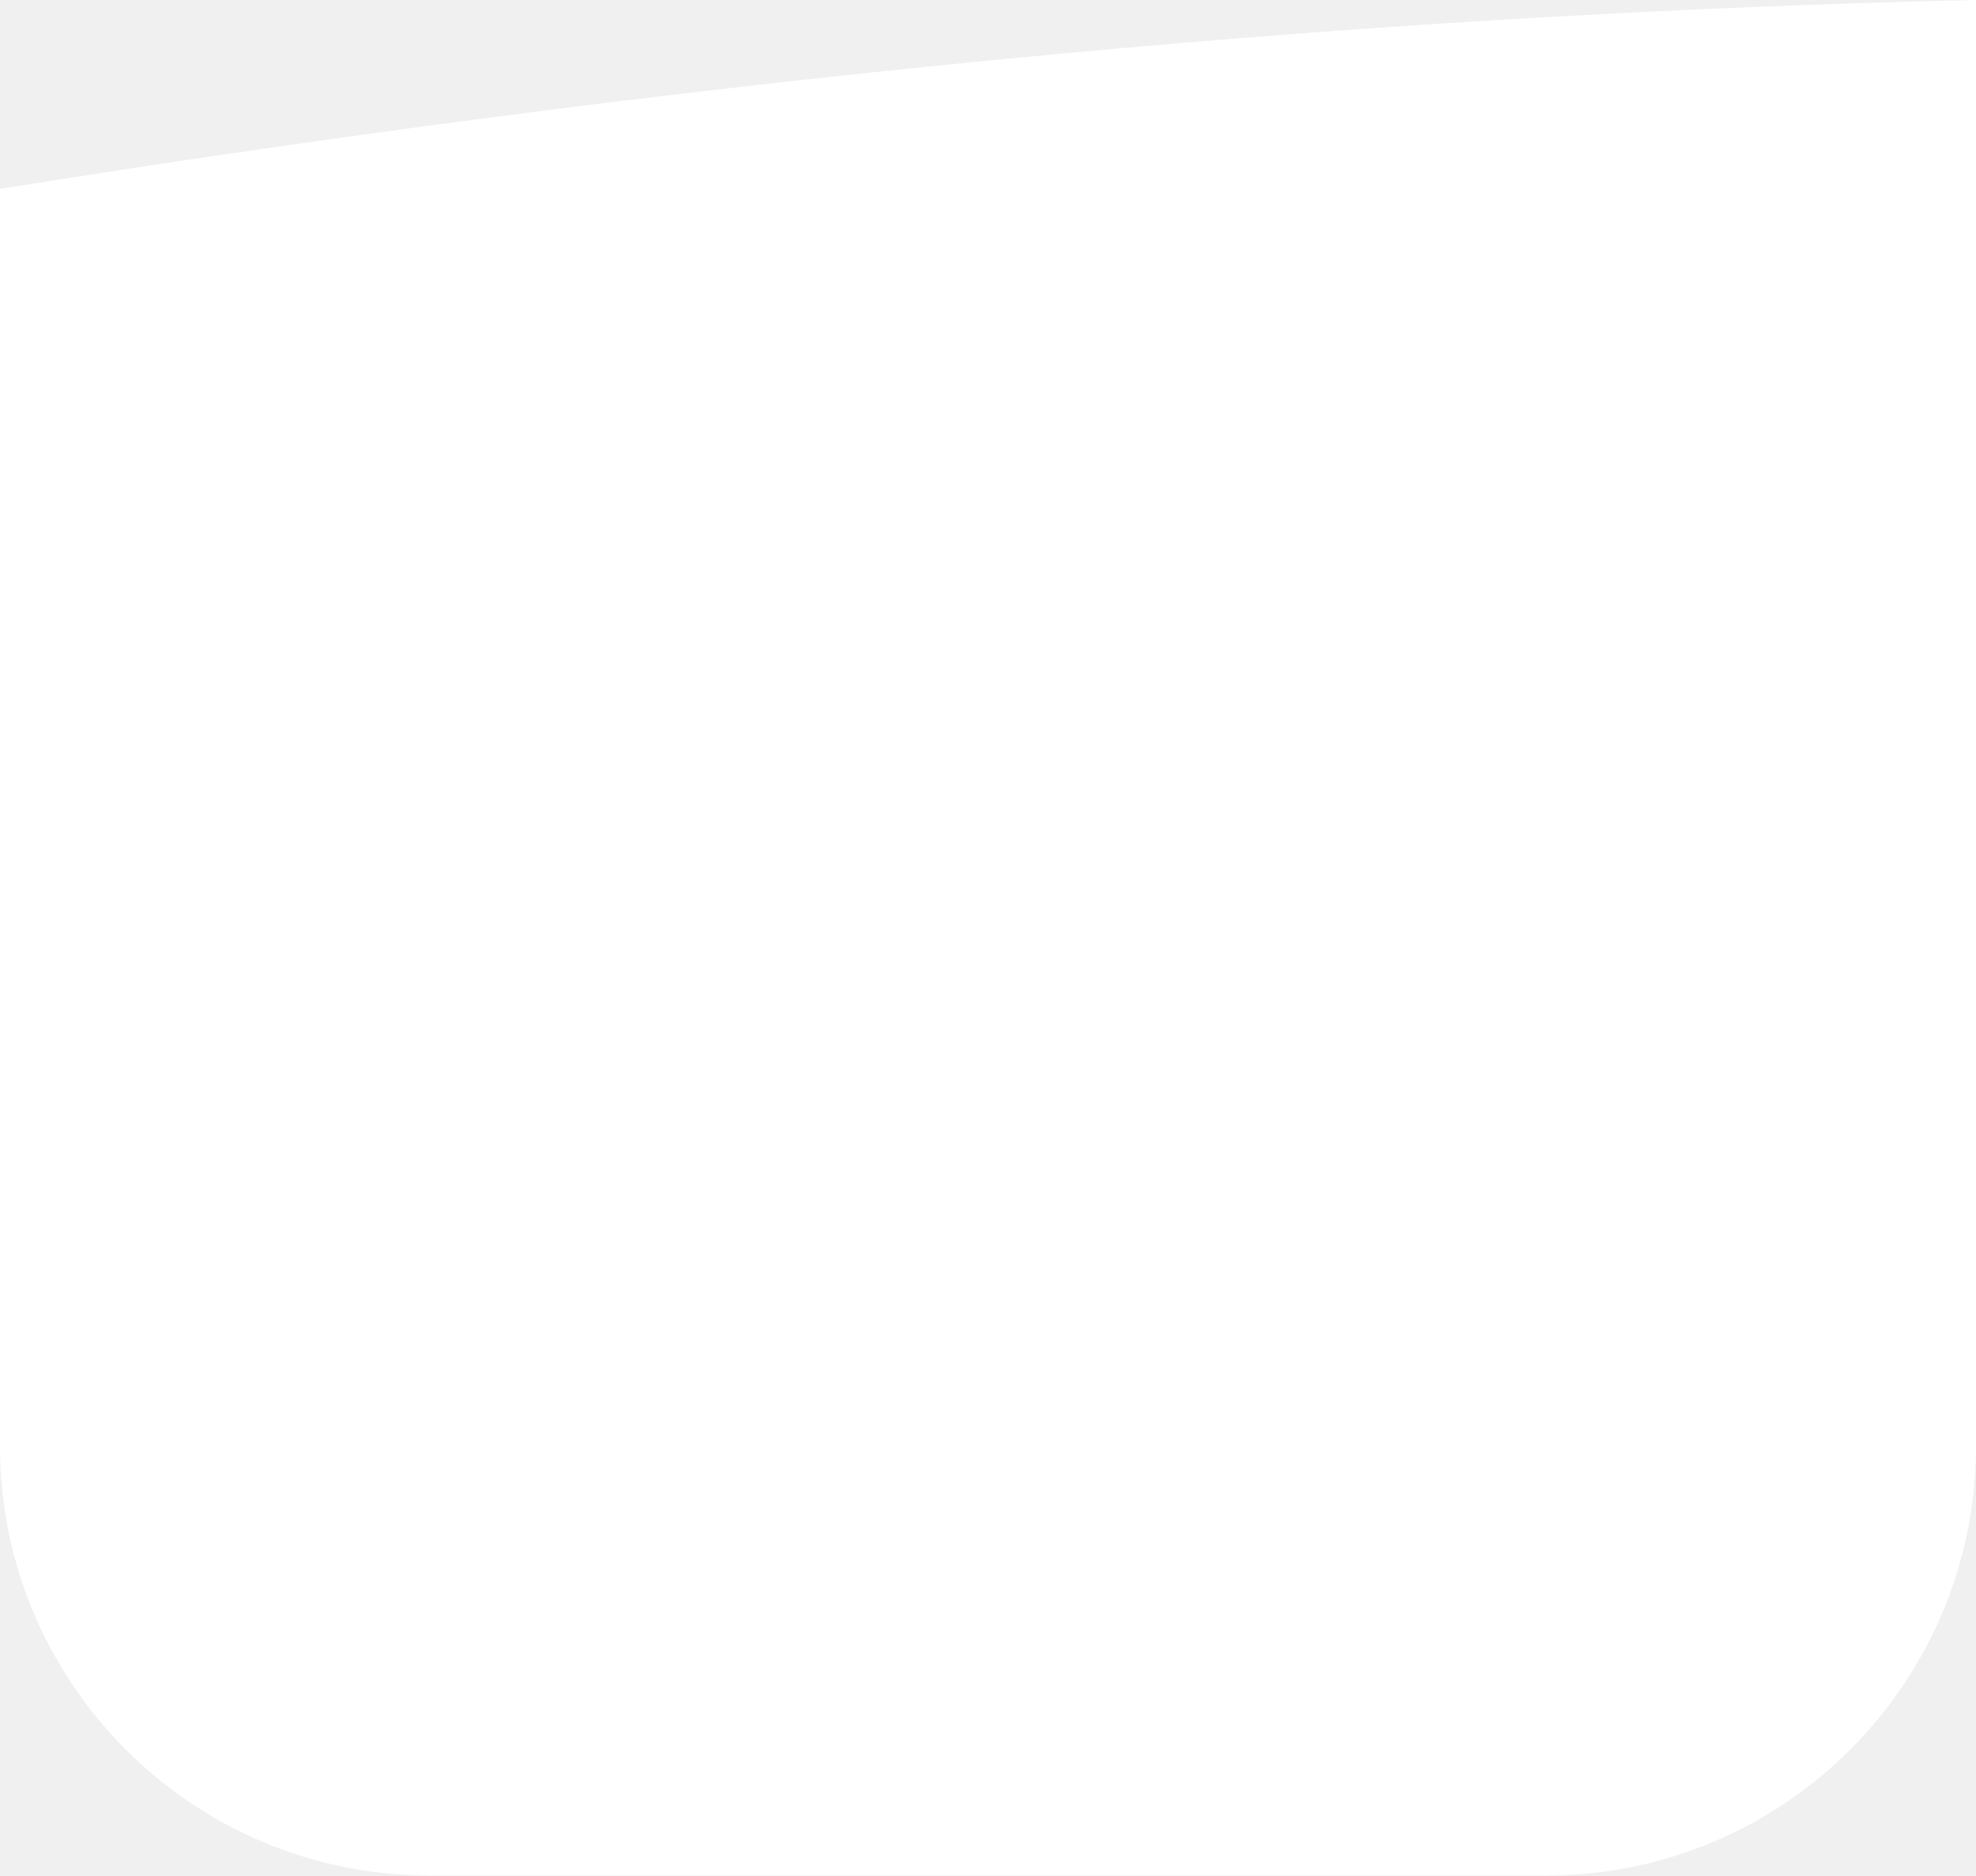
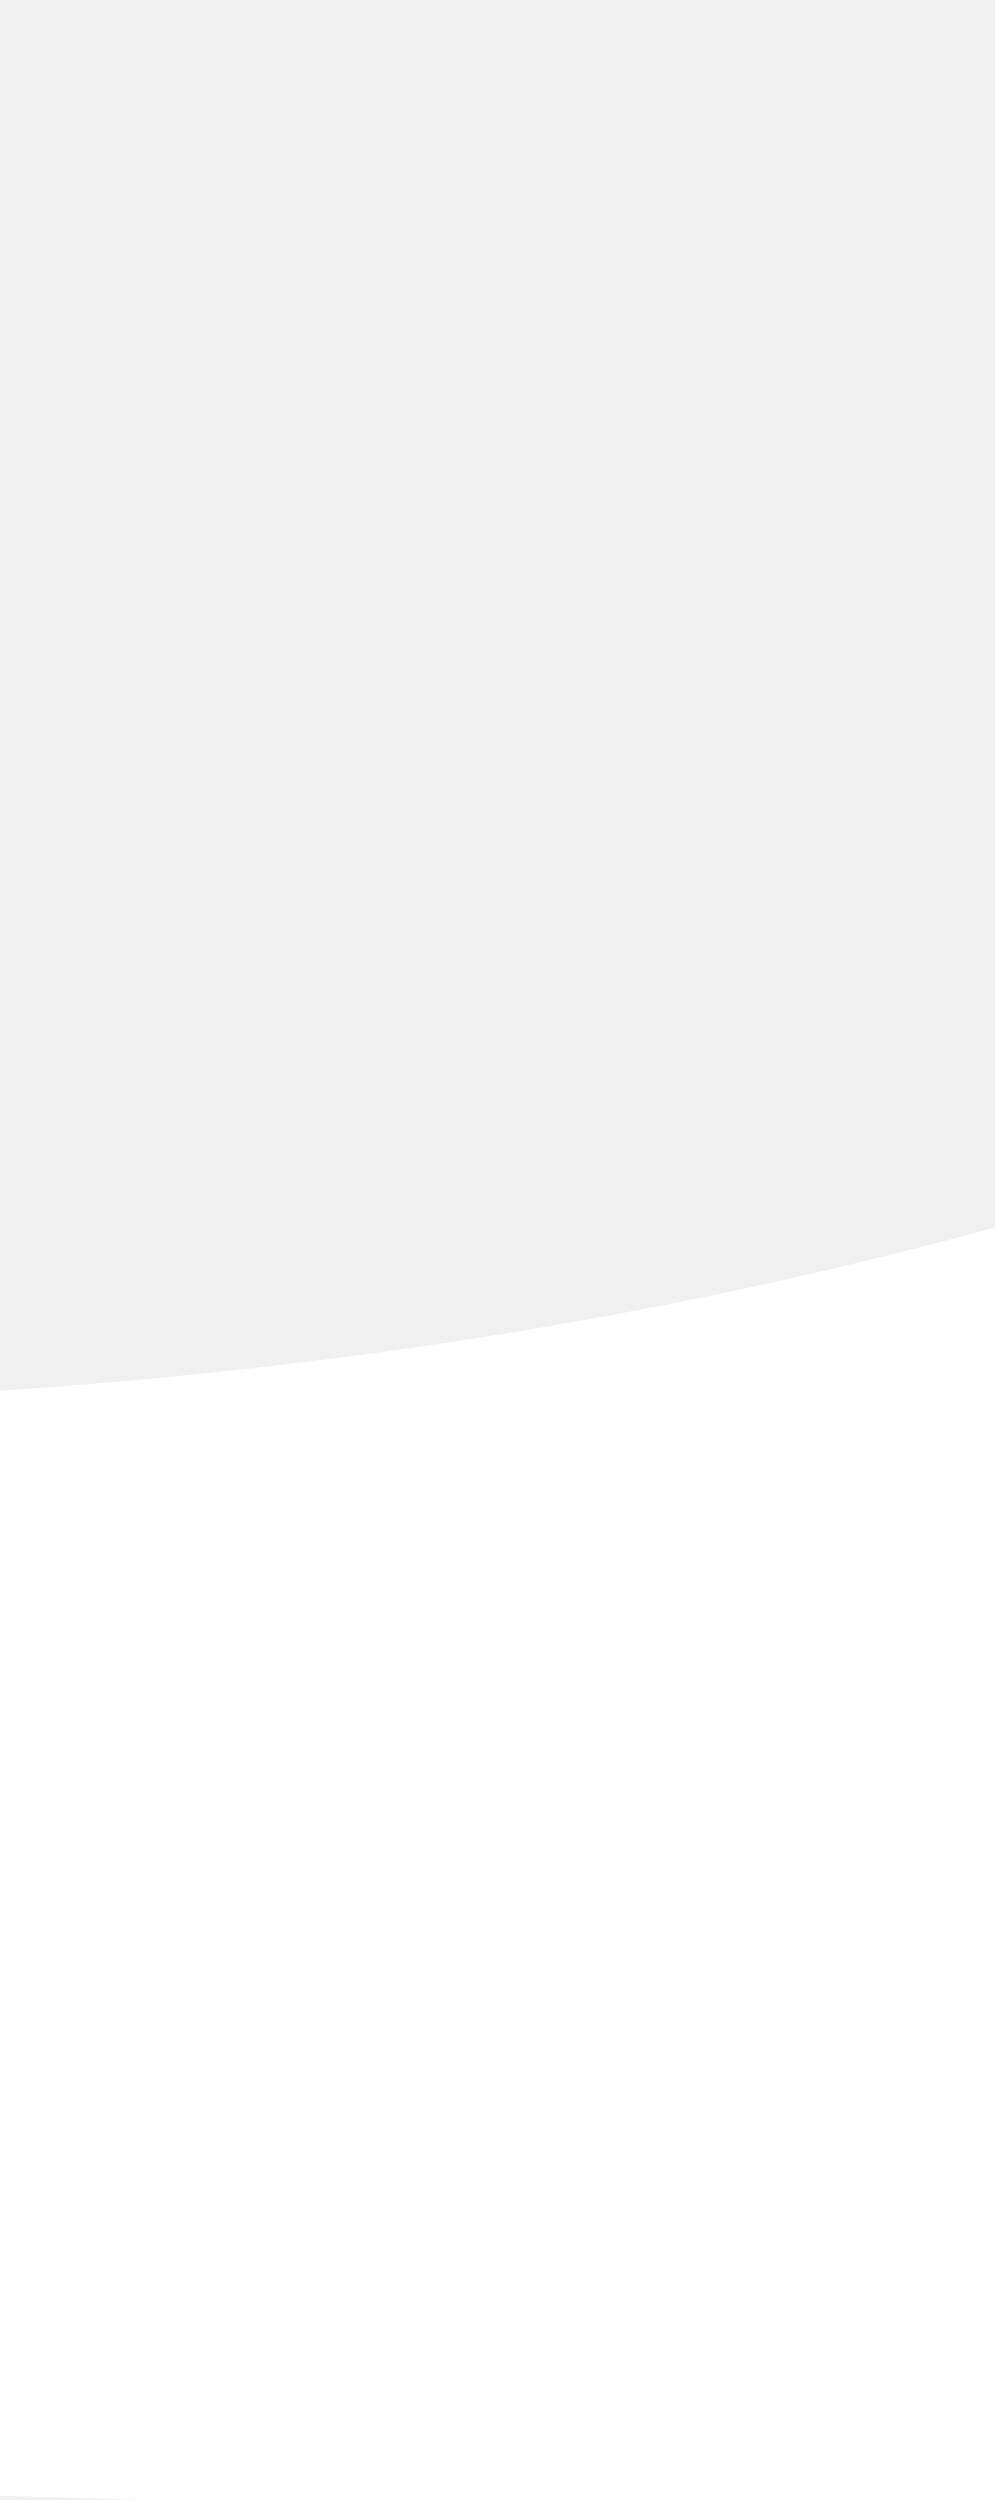
- <svg xmlns="http://www.w3.org/2000/svg" width="230" height="218.258" viewBox="0 0 230 218.258">
-   <path id="Intersection_5" data-name="Intersection 5" d="M855.474,380a50,50,0,0,1-50-50V183.72c88.173-14.11,164.712-20.537,230-21.977V330a50,50,0,0,1-50,50Z" transform="translate(-805.475 -161.742)" fill="#fff" />
+ <svg xmlns="http://www.w3.org/2000/svg" width="230" height="578" viewBox="0 0 230 578">
+   <defs>
+     <clipPath id="clip-path">
+       <rect id="Rectangle_1589" data-name="Rectangle 1589" width="230" height="578" fill="#fff" />
+     </clipPath>
+   </defs>
+   <g id="Mask_Group_111" data-name="Mask Group 111" clip-path="url(#clip-path)">
+     <path id="Path_4640" data-name="Path 4640" d="M-1389.454,2485.825s409.413,128.122,788.362,26.137,522.308,1.831,544.023,31.572v281.66l-1323.819-37.064Z" transform="translate(825.454 -2226.64)" fill="#fff" />
+   </g>
</svg>
